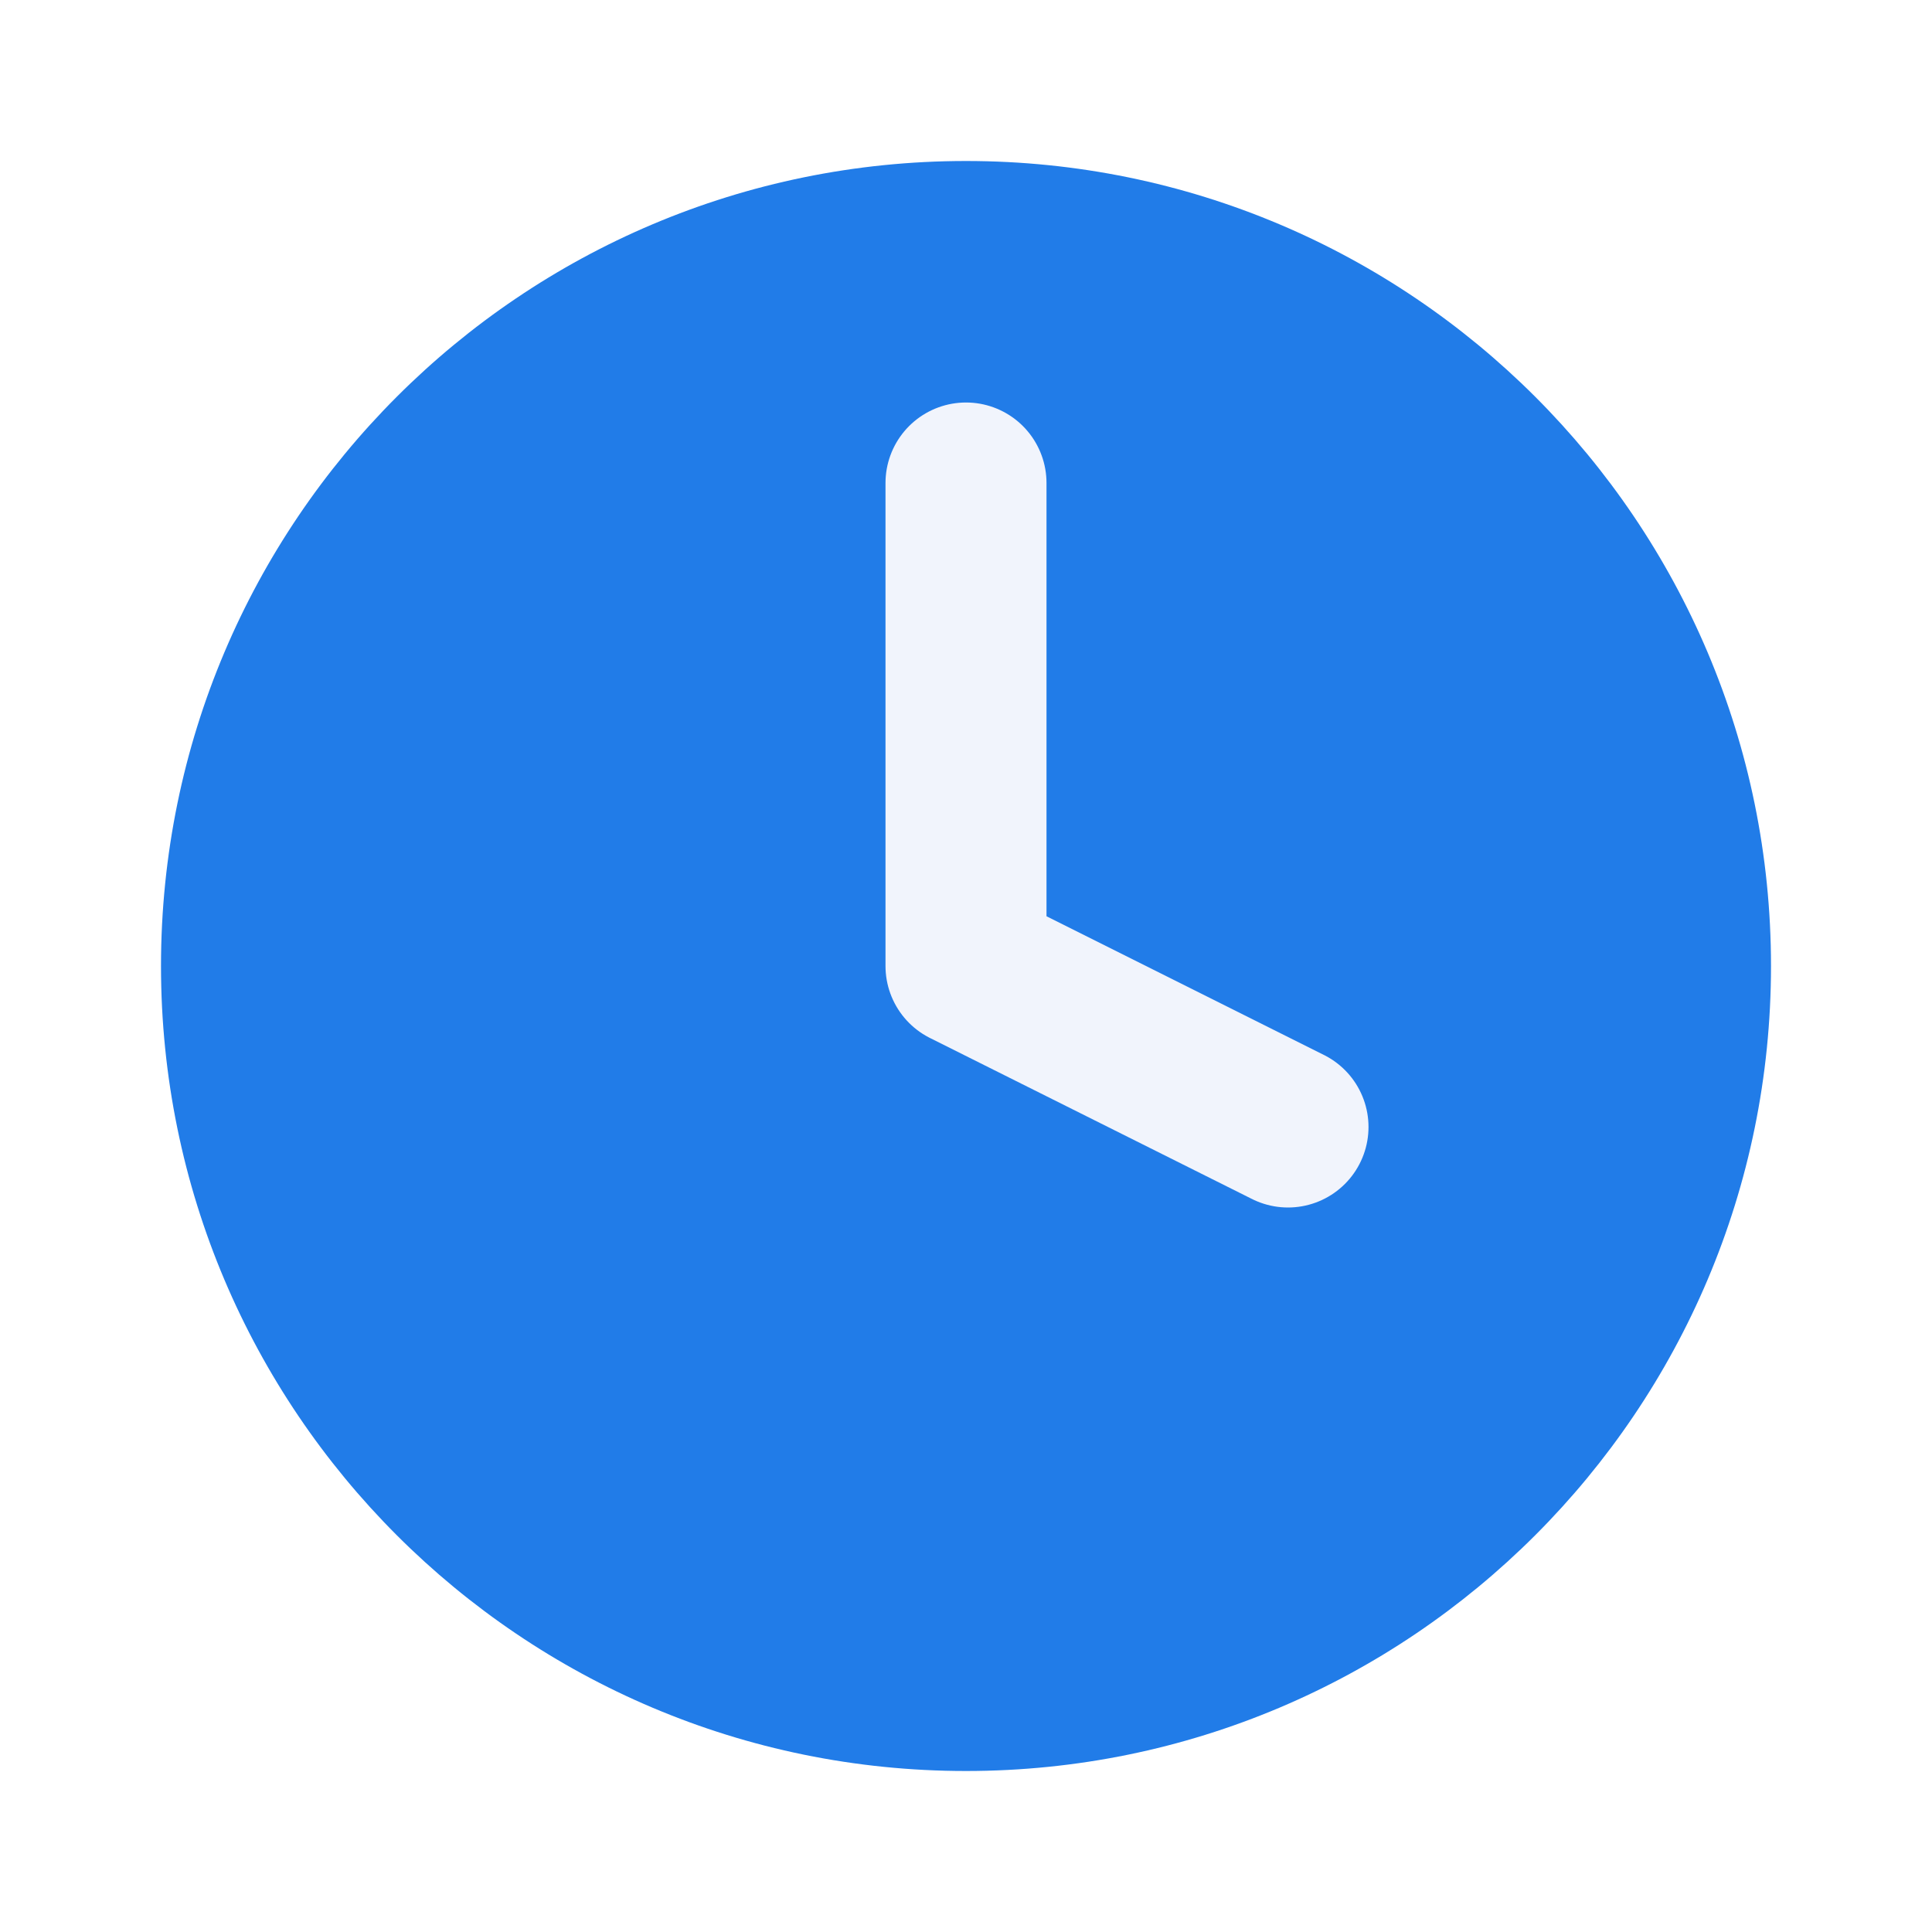
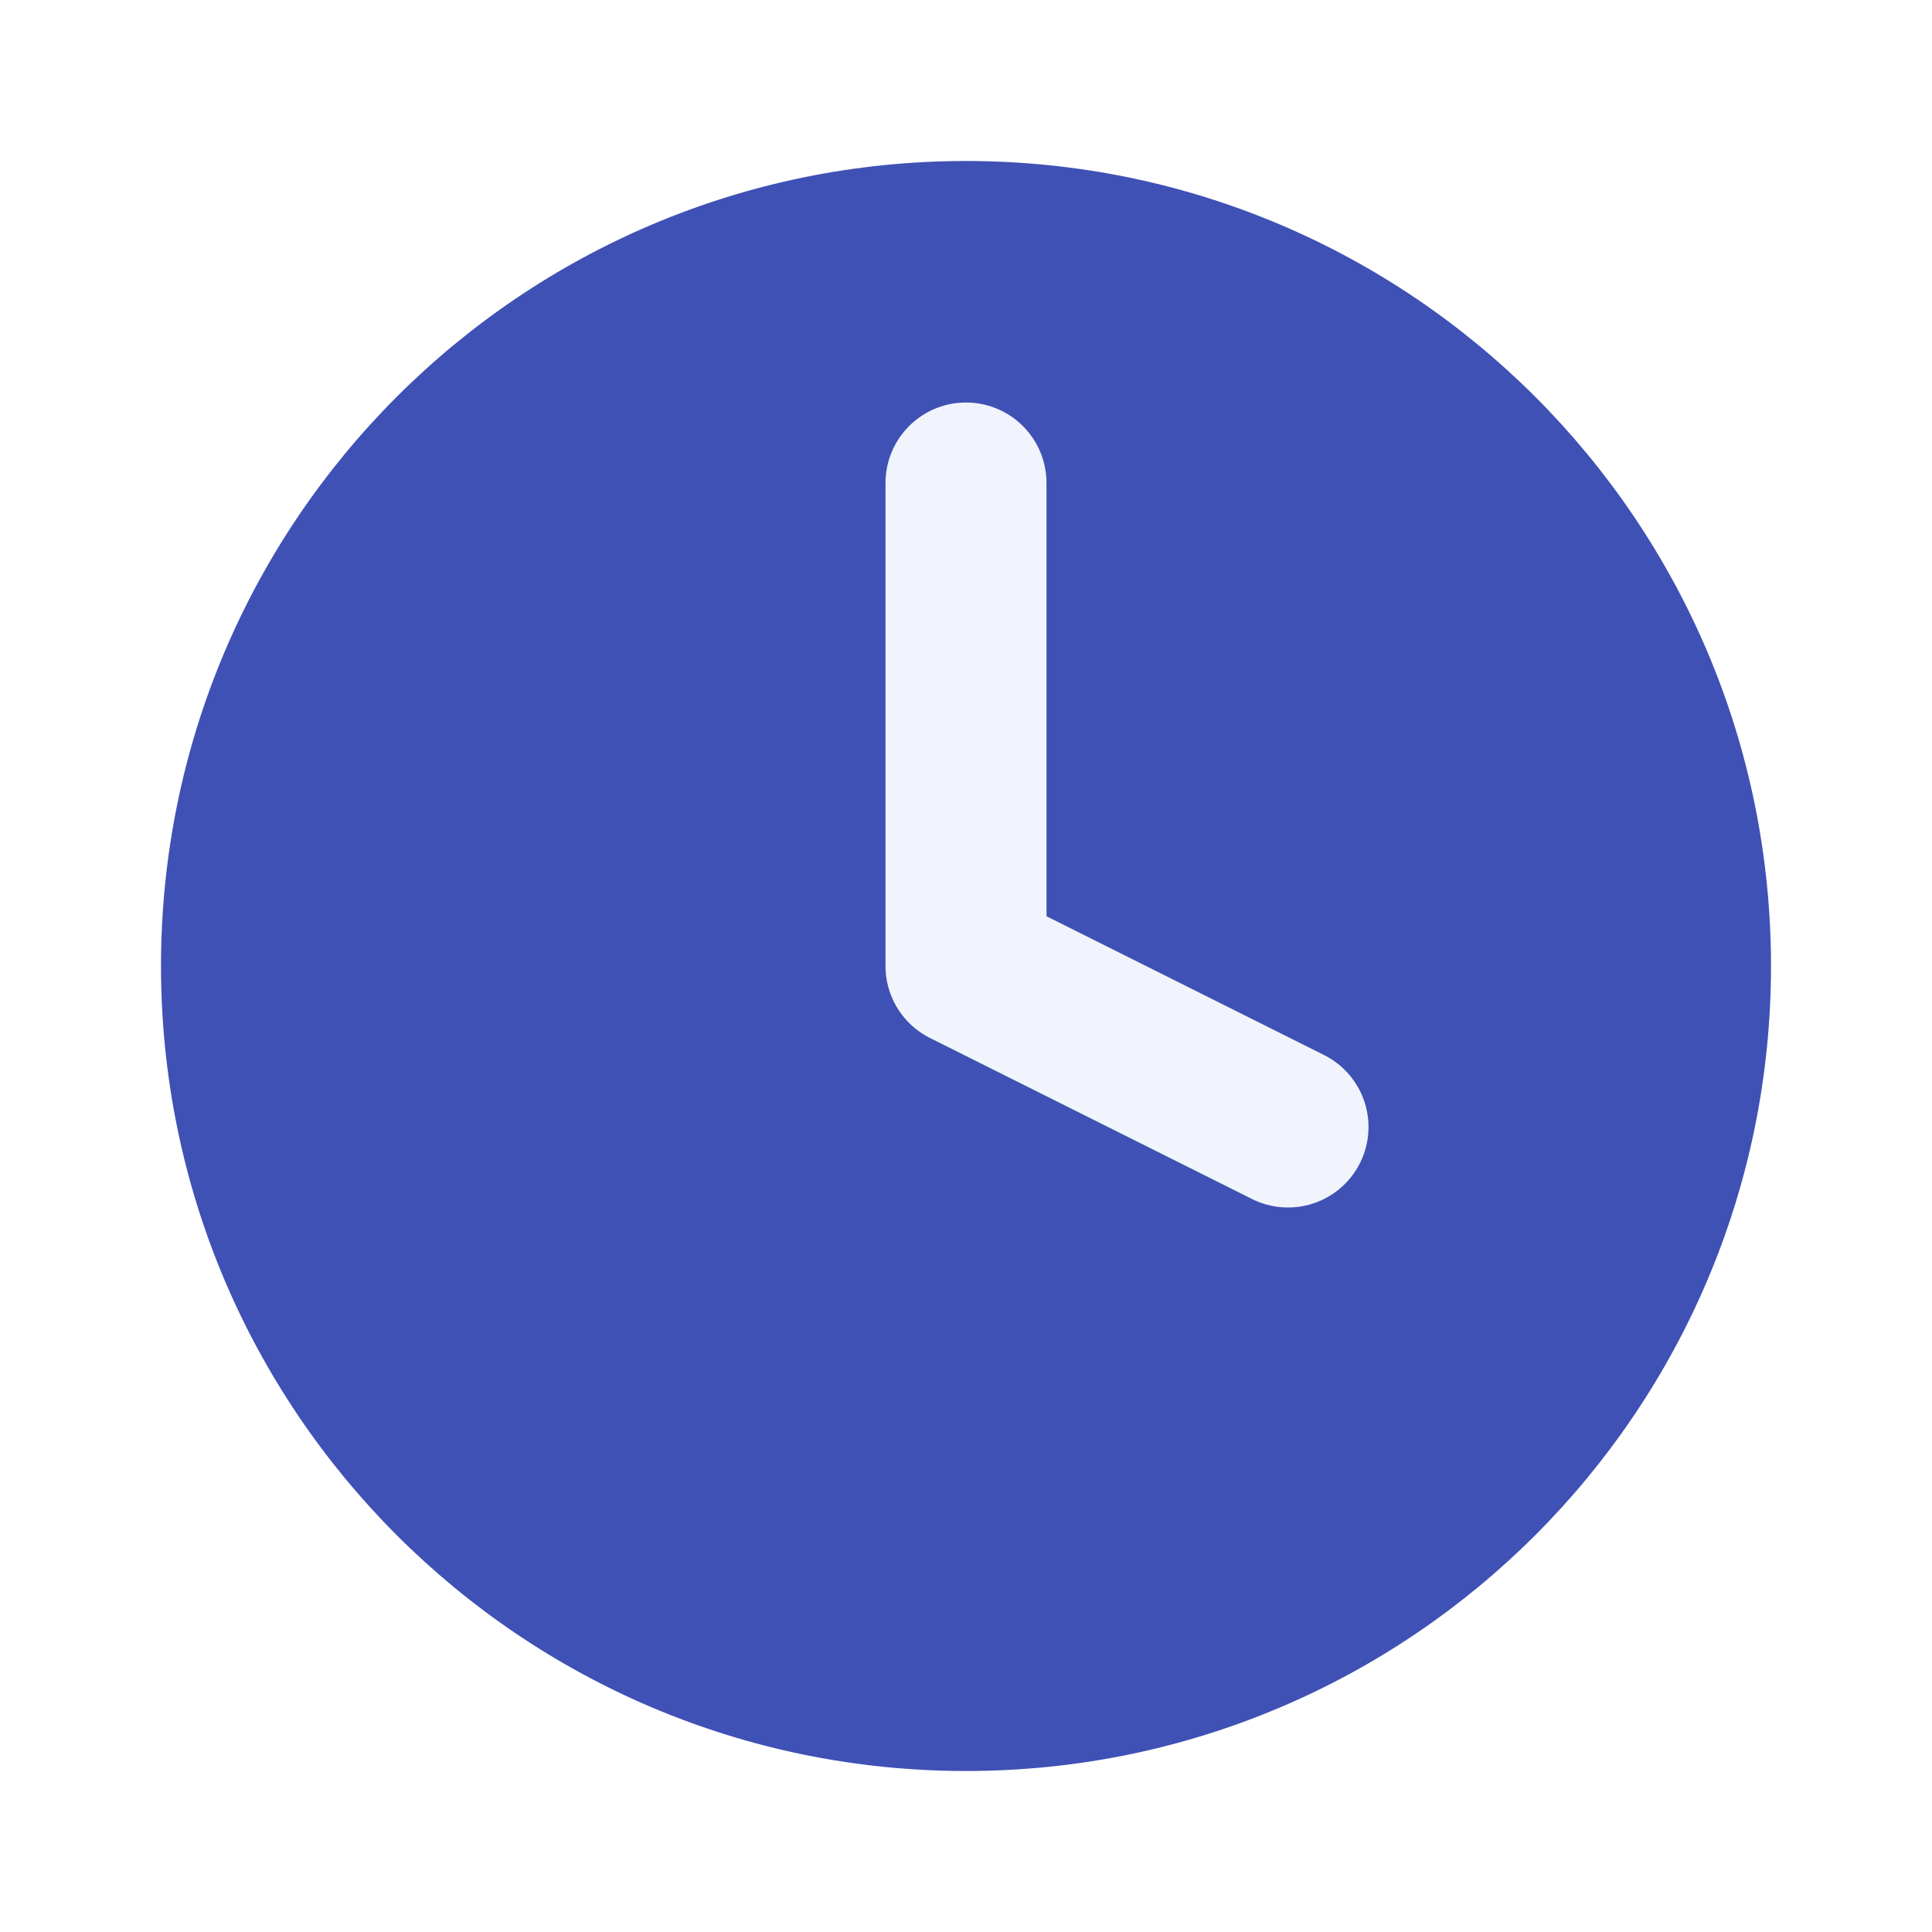
<svg xmlns="http://www.w3.org/2000/svg" width="24" height="24" viewBox="0 0 24 24" fill="none">
-   <path d="M12 22C17.523 22 22 17.523 22 12C22 6.477 17.523 2 12 2C6.477 2 2 6.477 2 12C2 17.523 6.477 22 12 22Z" fill="#217CE8" />
+   <path d="M12 22C17.523 22 22 17.523 22 12C22 6.477 17.523 2 12 2C6.477 2 2 6.477 2 12C2 17.523 6.477 22 12 22Z" fill="#3f51b5" />
  <path d="M12 6V12L16 14" stroke="#F1F4FC" stroke-width="2" stroke-linecap="round" stroke-linejoin="round" />
</svg>
